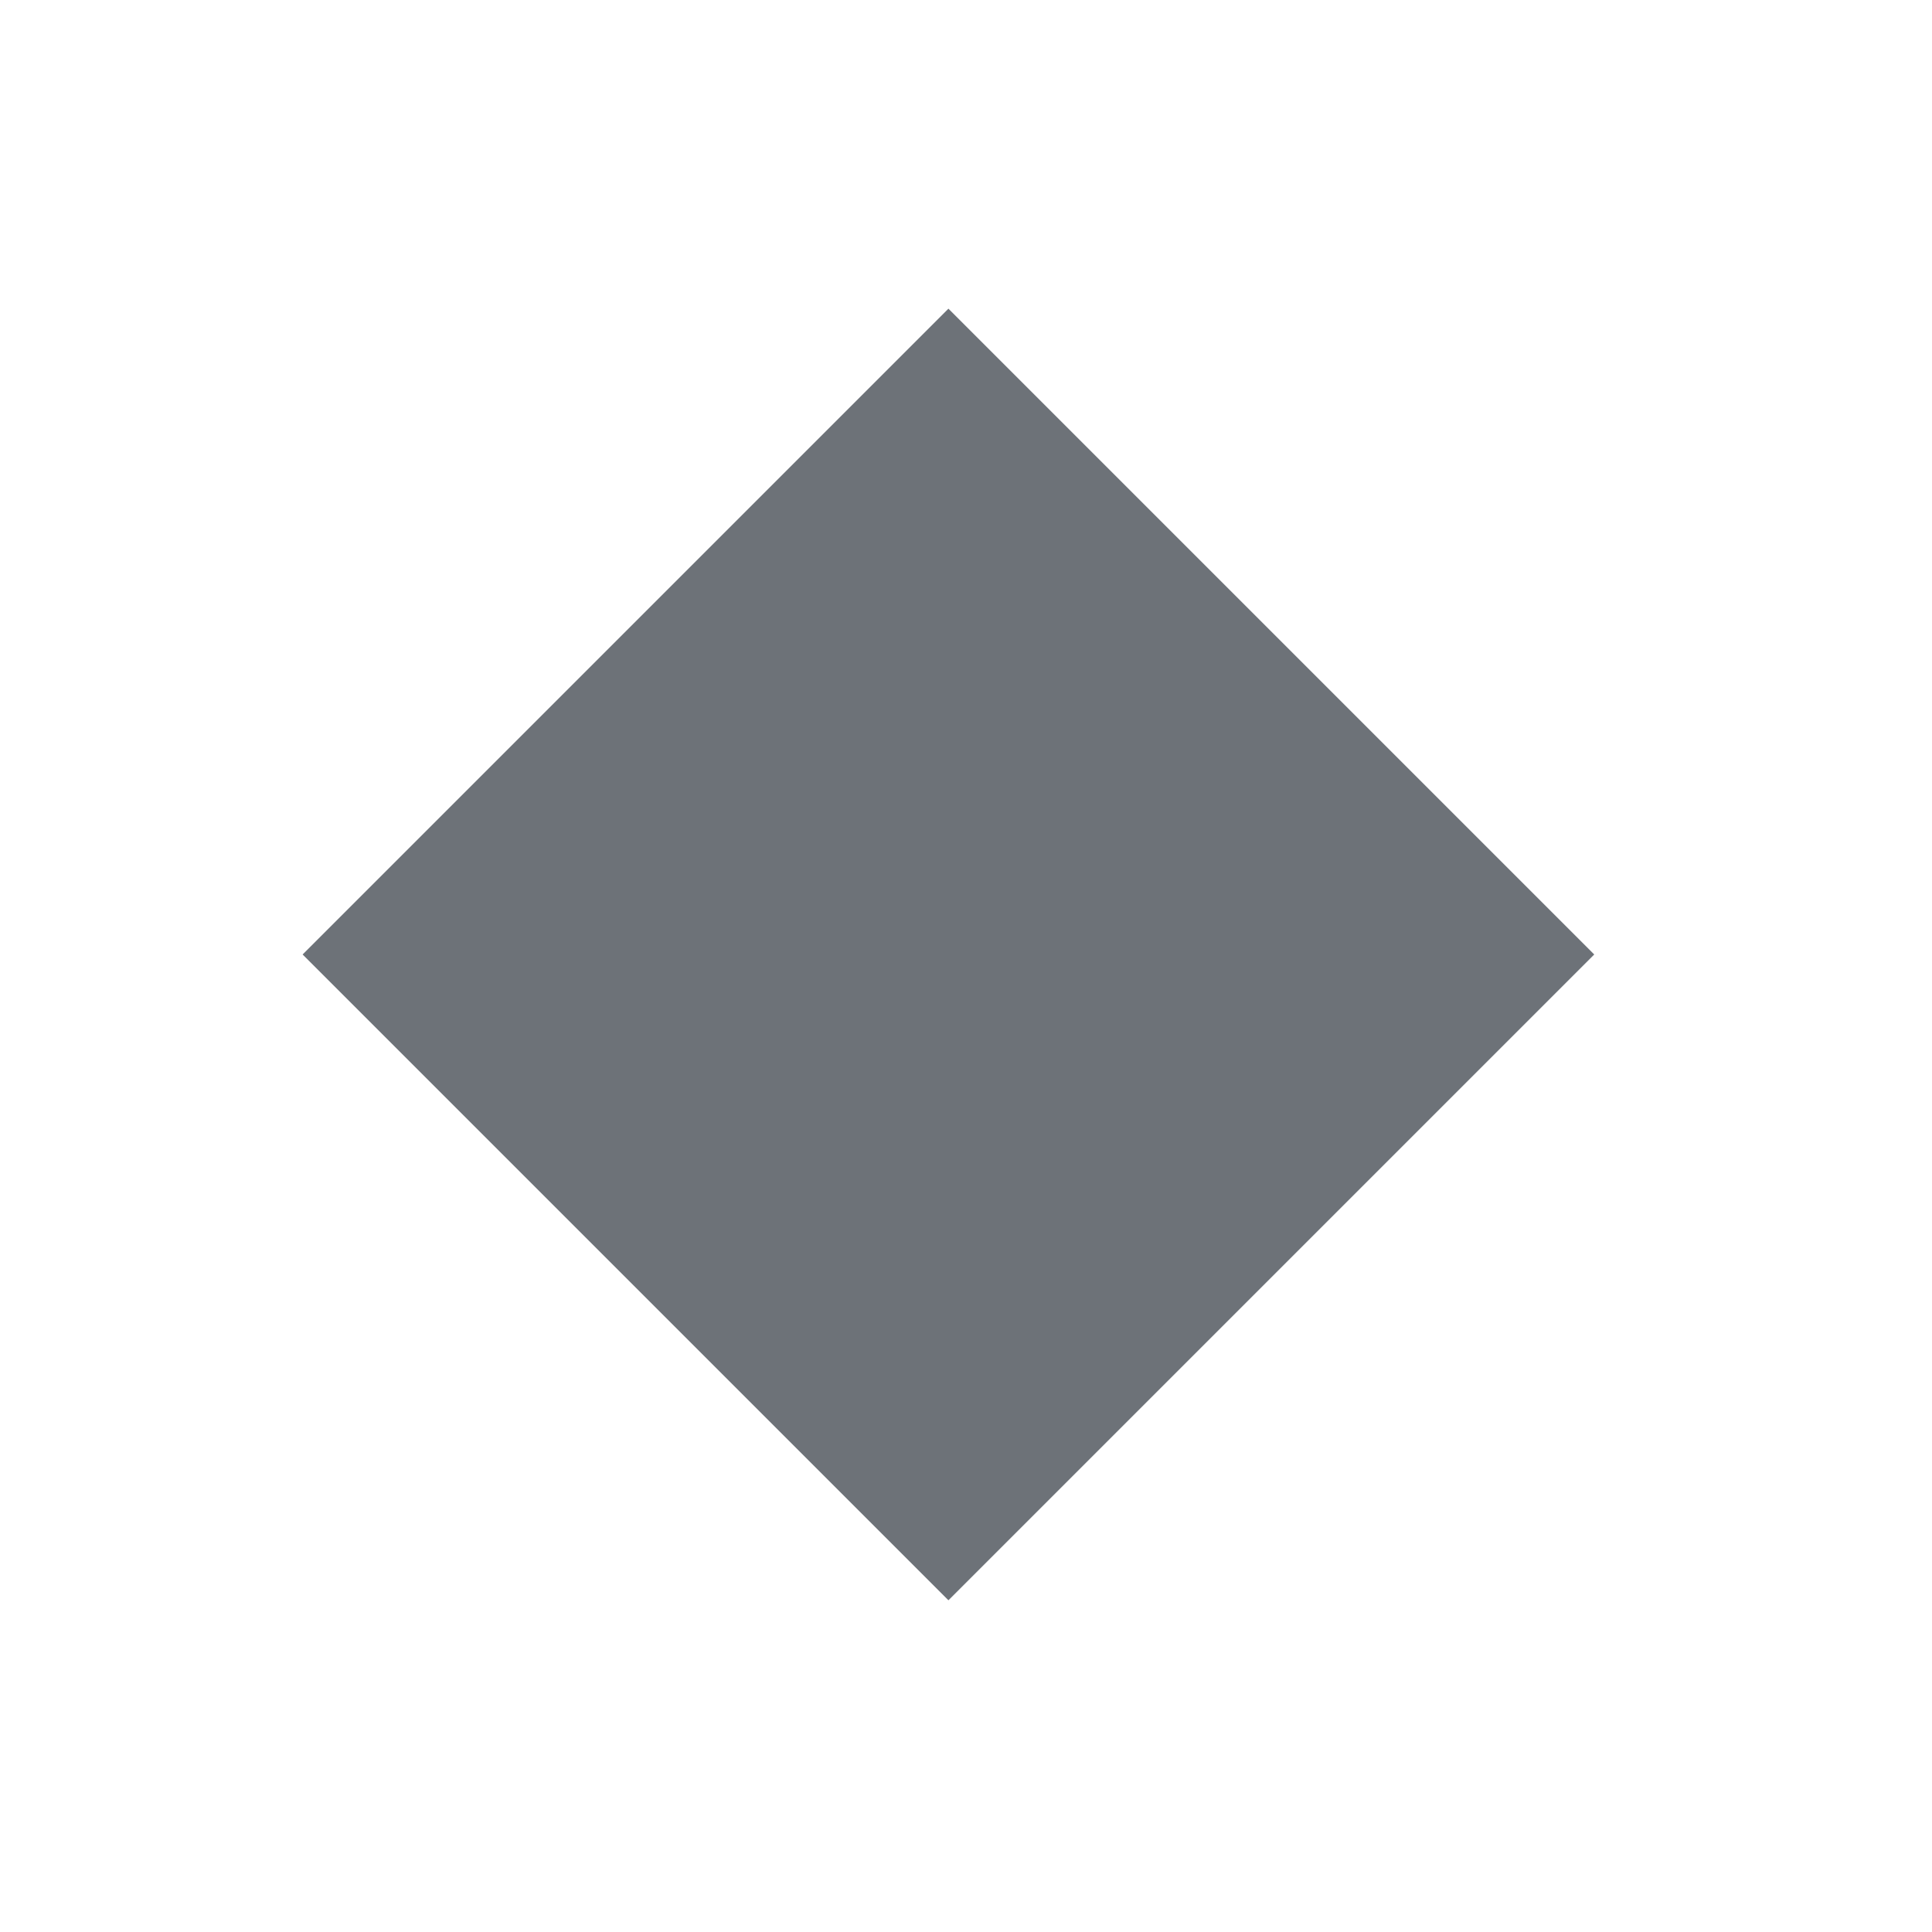
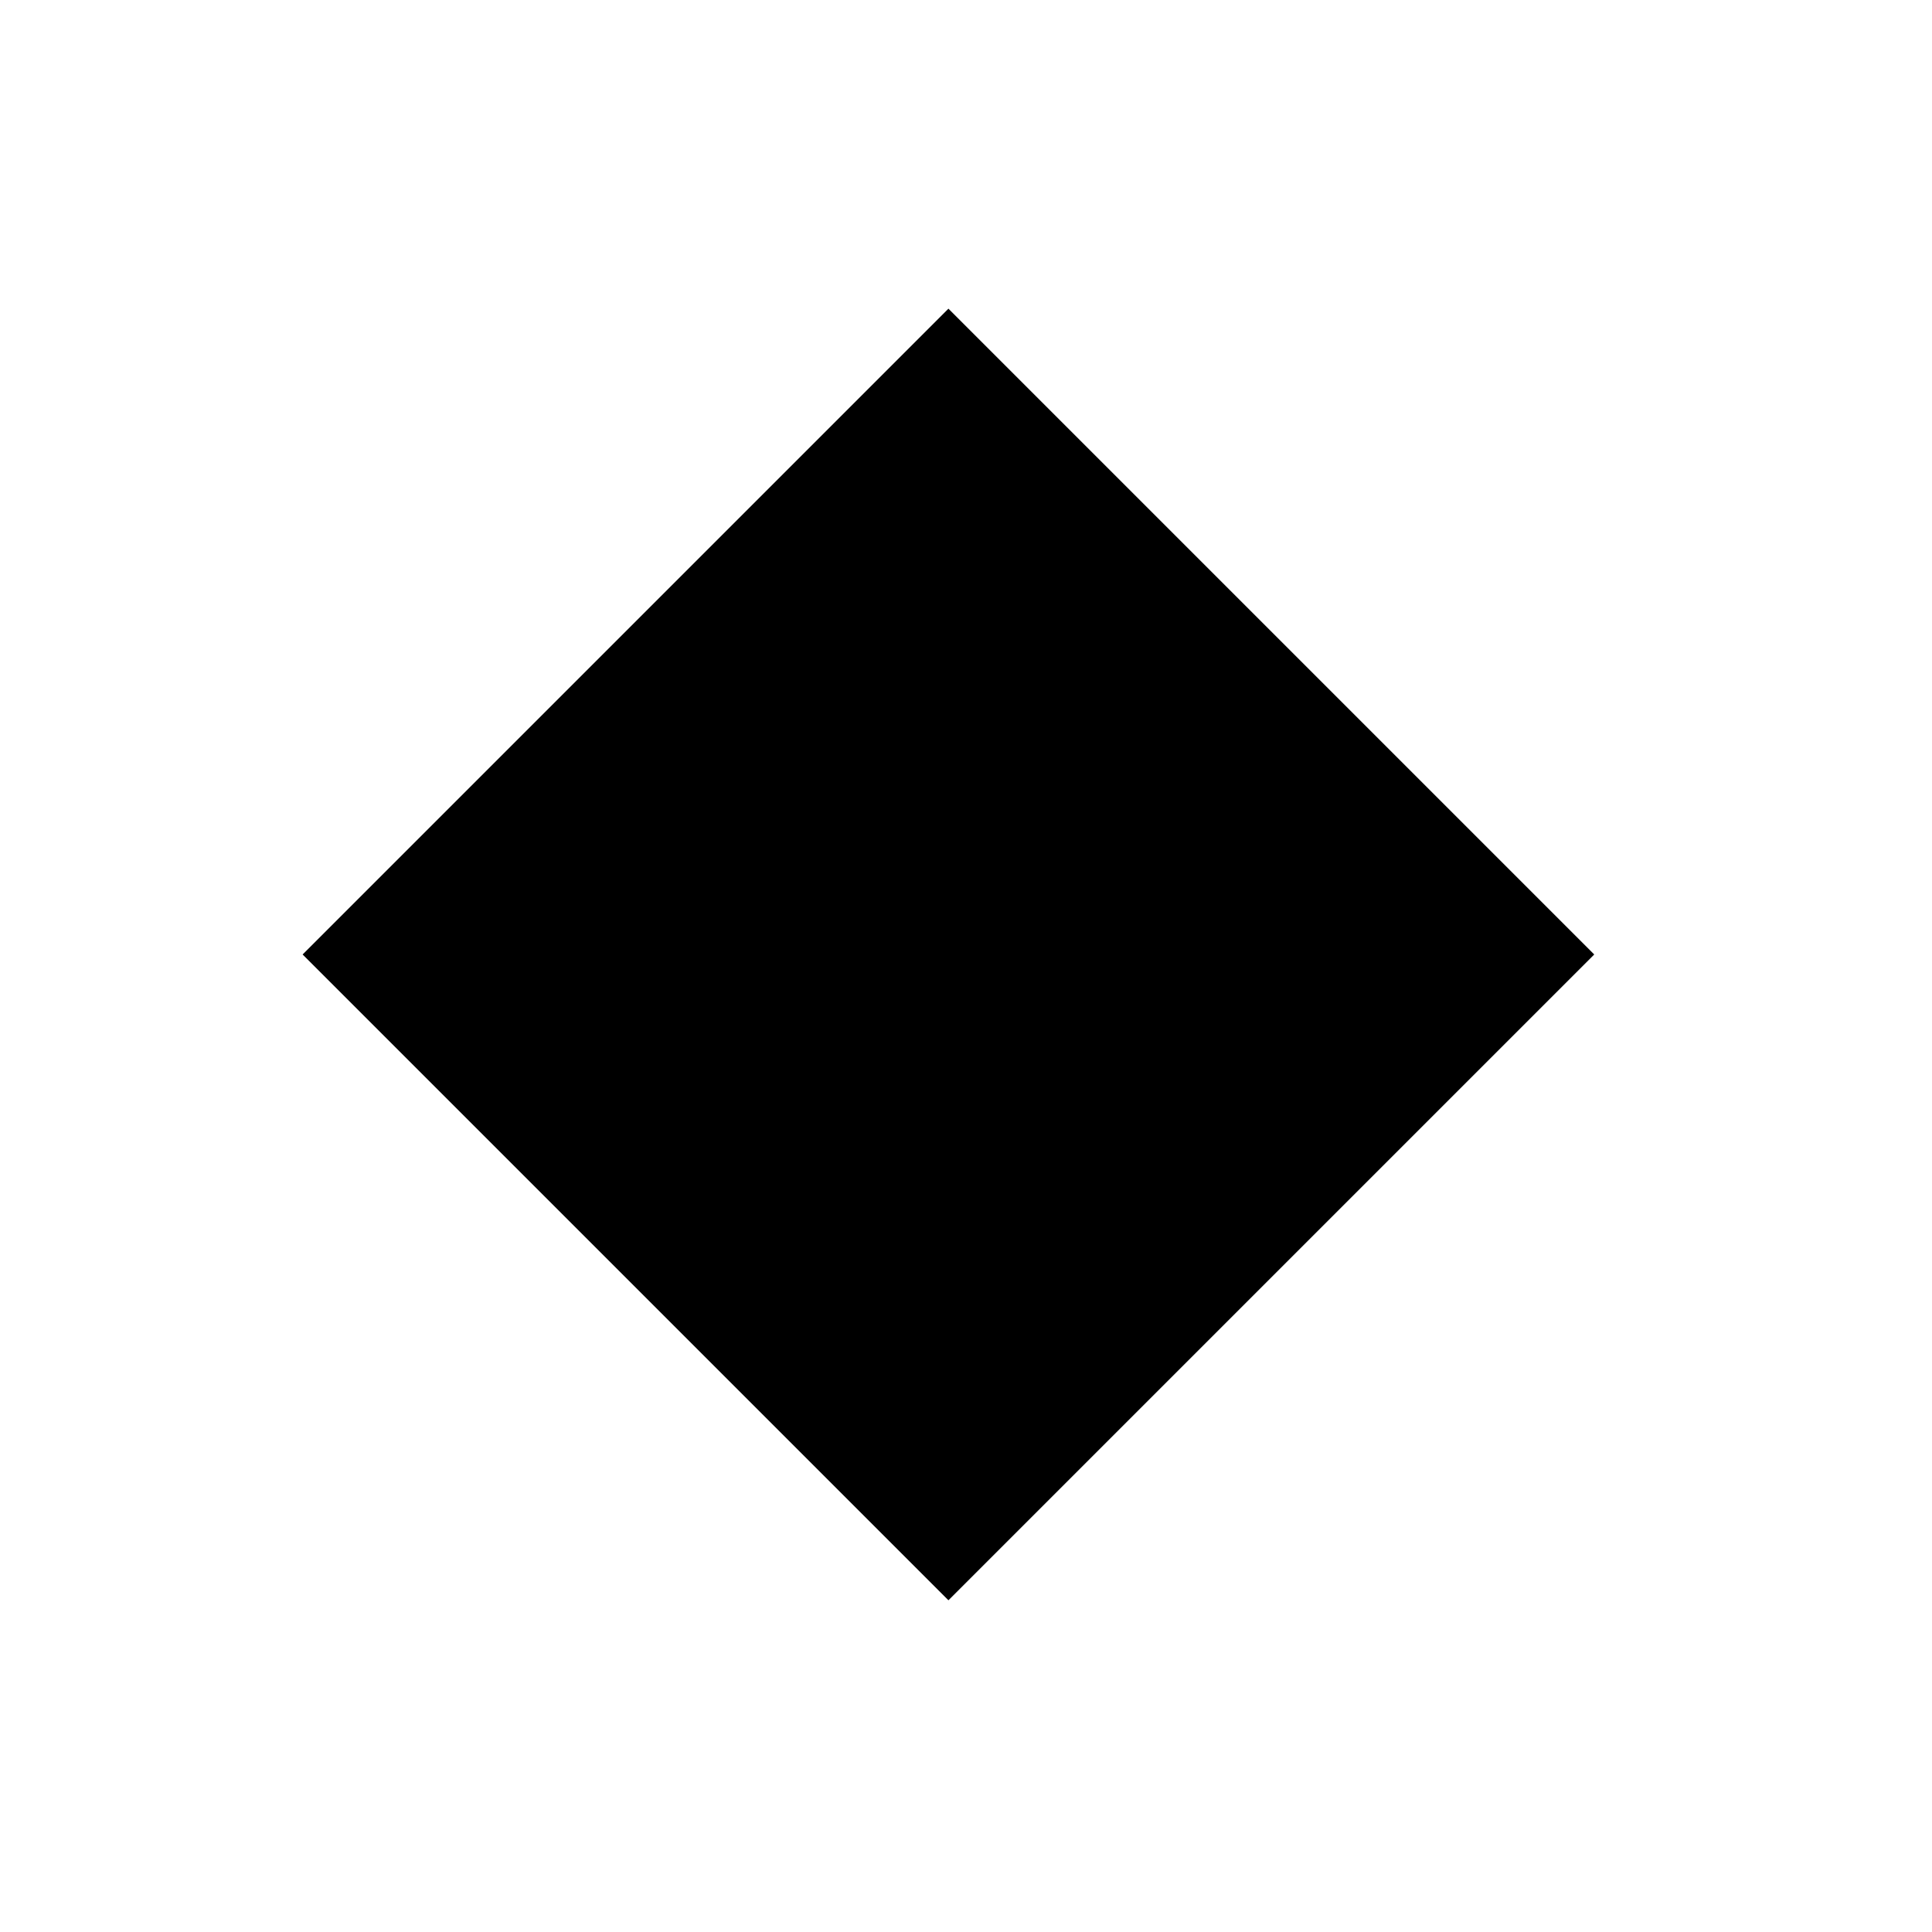
<svg xmlns="http://www.w3.org/2000/svg" width="55px" height="55px" viewBox="0 0 55 55" version="1.1">
-   <g id="severity-level-2of3" stroke="none" stroke-width="1" fill="none" fill-rule="evenodd">
-     <rect id="Rectangle" fill="#6D7278" transform="translate(27, 27.17157) rotate(-315) translate(-27, -27.17157) " x="14" y="14.172" width="26" height="26" />
+   <g id="severity-level-2of3" stroke="none" stroke-width="1" fill="currentColor" fill-rule="evenodd">
+     <rect id="Rectangle" fill="currentColor" transform="translate(27, 27.17157) rotate(-315) translate(-27, -27.17157) " x="14" y="14.172" width="26" height="26" />
  </g>
</svg>
